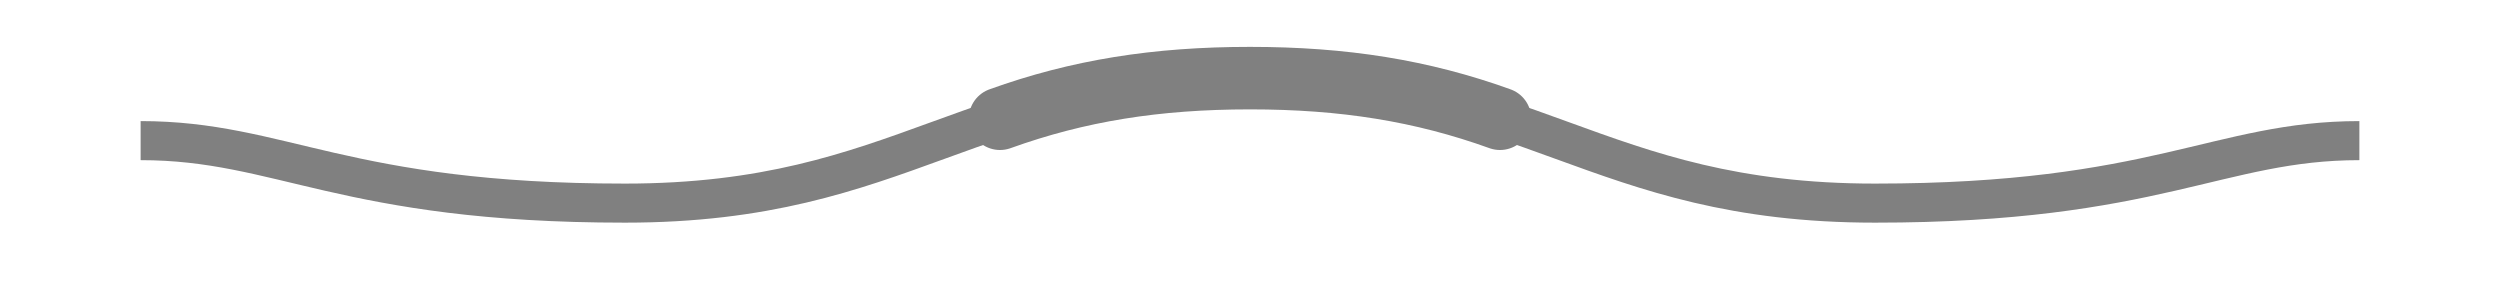
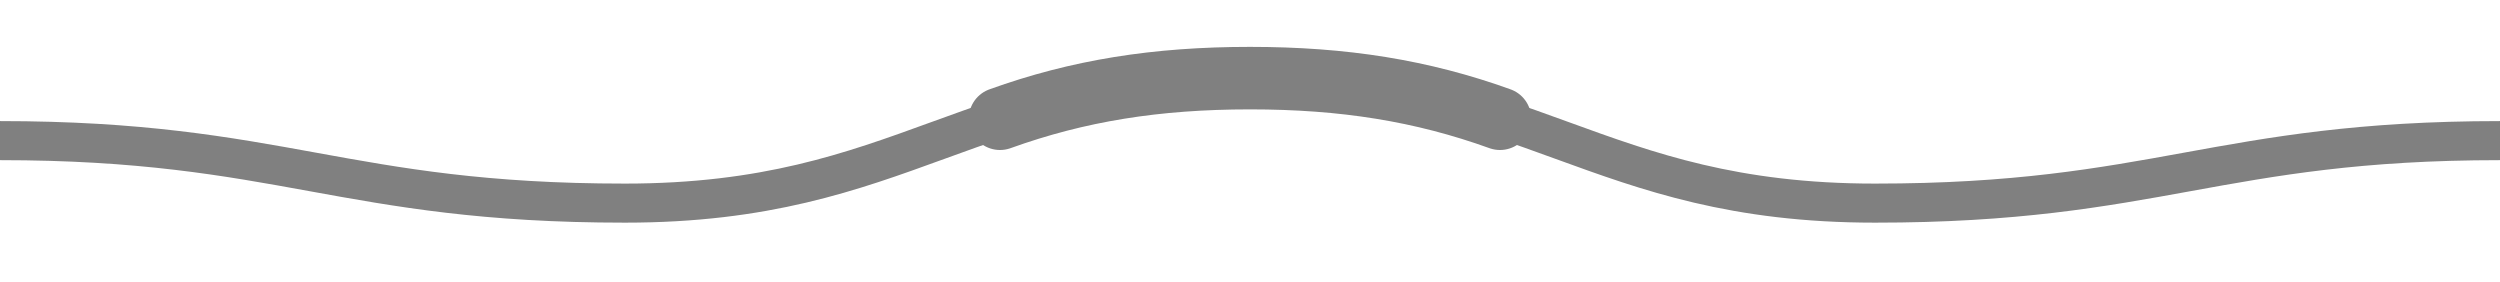
<svg xmlns="http://www.w3.org/2000/svg" viewBox="0 0 160 18" preserveAspectRatio="none">
-   <path d="M9 9 C18 9 22 13 40 13 C58 13 62 5 80 5 C98 5 102 13 120 13 C138 13 142 9 151 9" fill="none" stroke="#808080" stroke-width="2.5" stroke-linecap="butt" stroke-linejoin="round" />
+   <path d="M0 9 C18 9 22 13 40 13 C58 13 62 5 80 5 C98 5 102 13 120 13 C138 13 142 9 160 9" fill="none" stroke="#808080" stroke-width="2.5" stroke-linecap="butt" stroke-linejoin="round" />
  <path d="M64 7.6 C69 5.8 74 5 80 5 C86 5 91 5.8 96 7.6" fill="none" stroke="#808080" stroke-width="4" stroke-linecap="round" stroke-linejoin="round" />
</svg>
